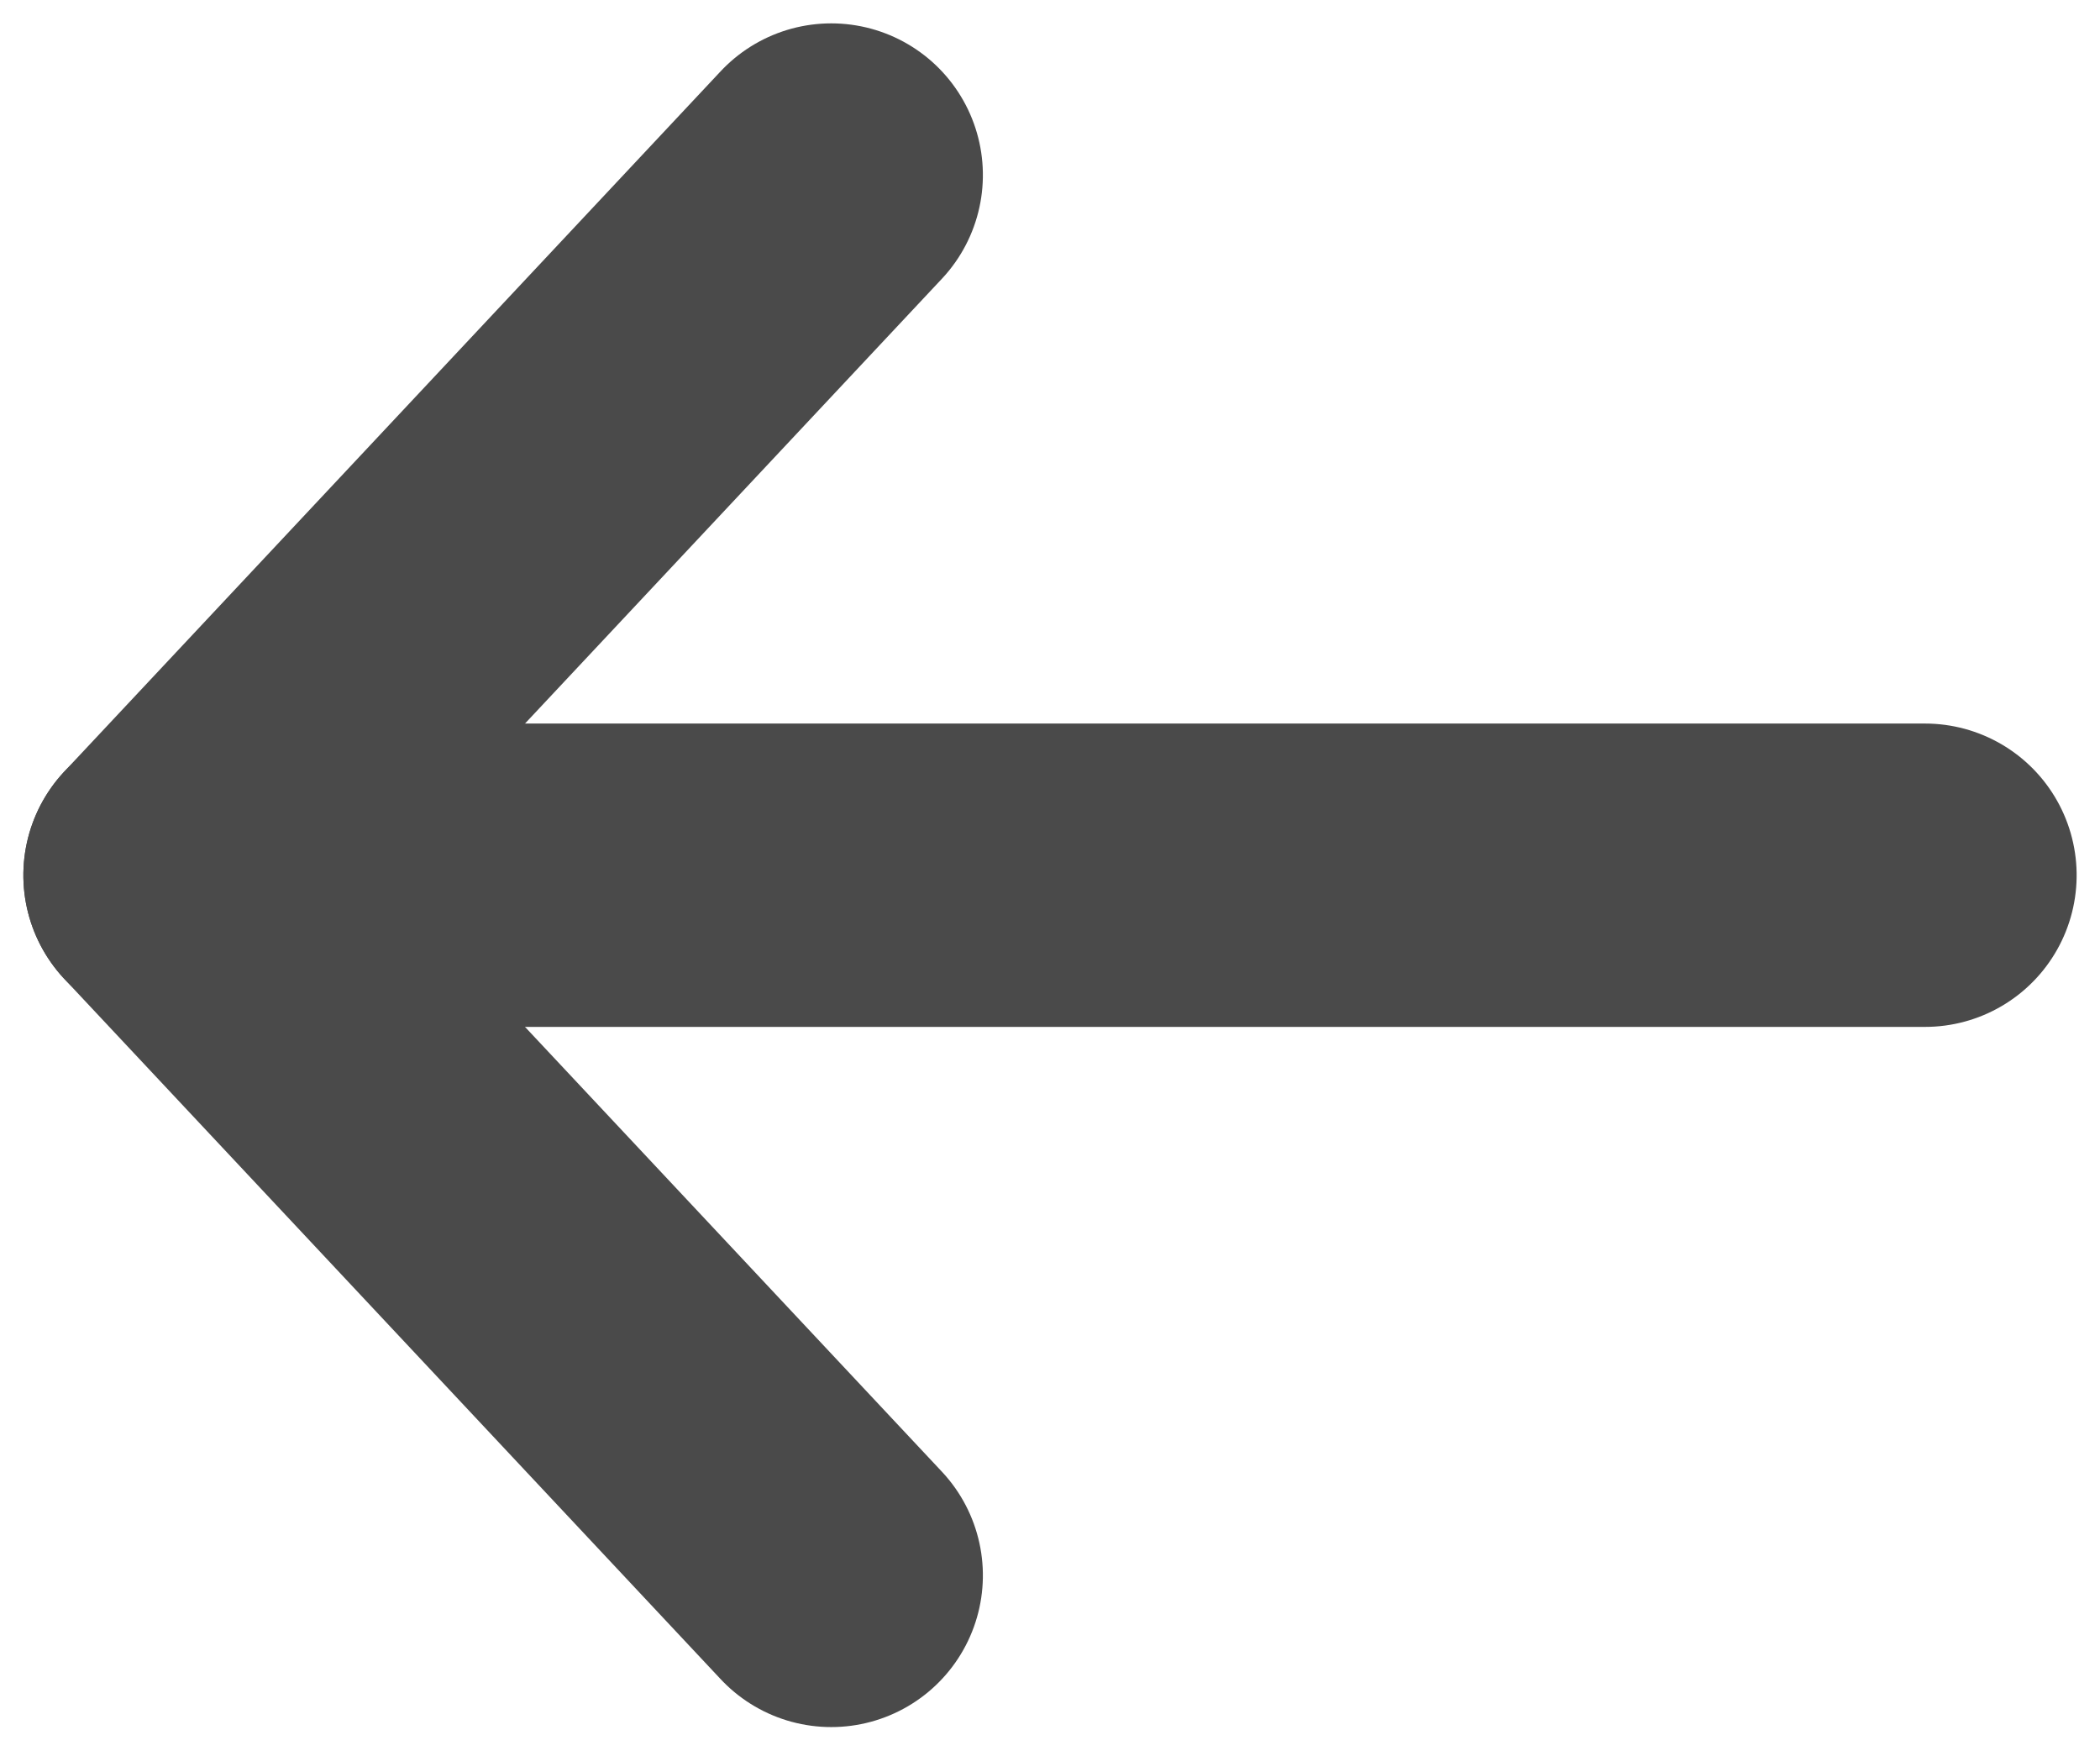
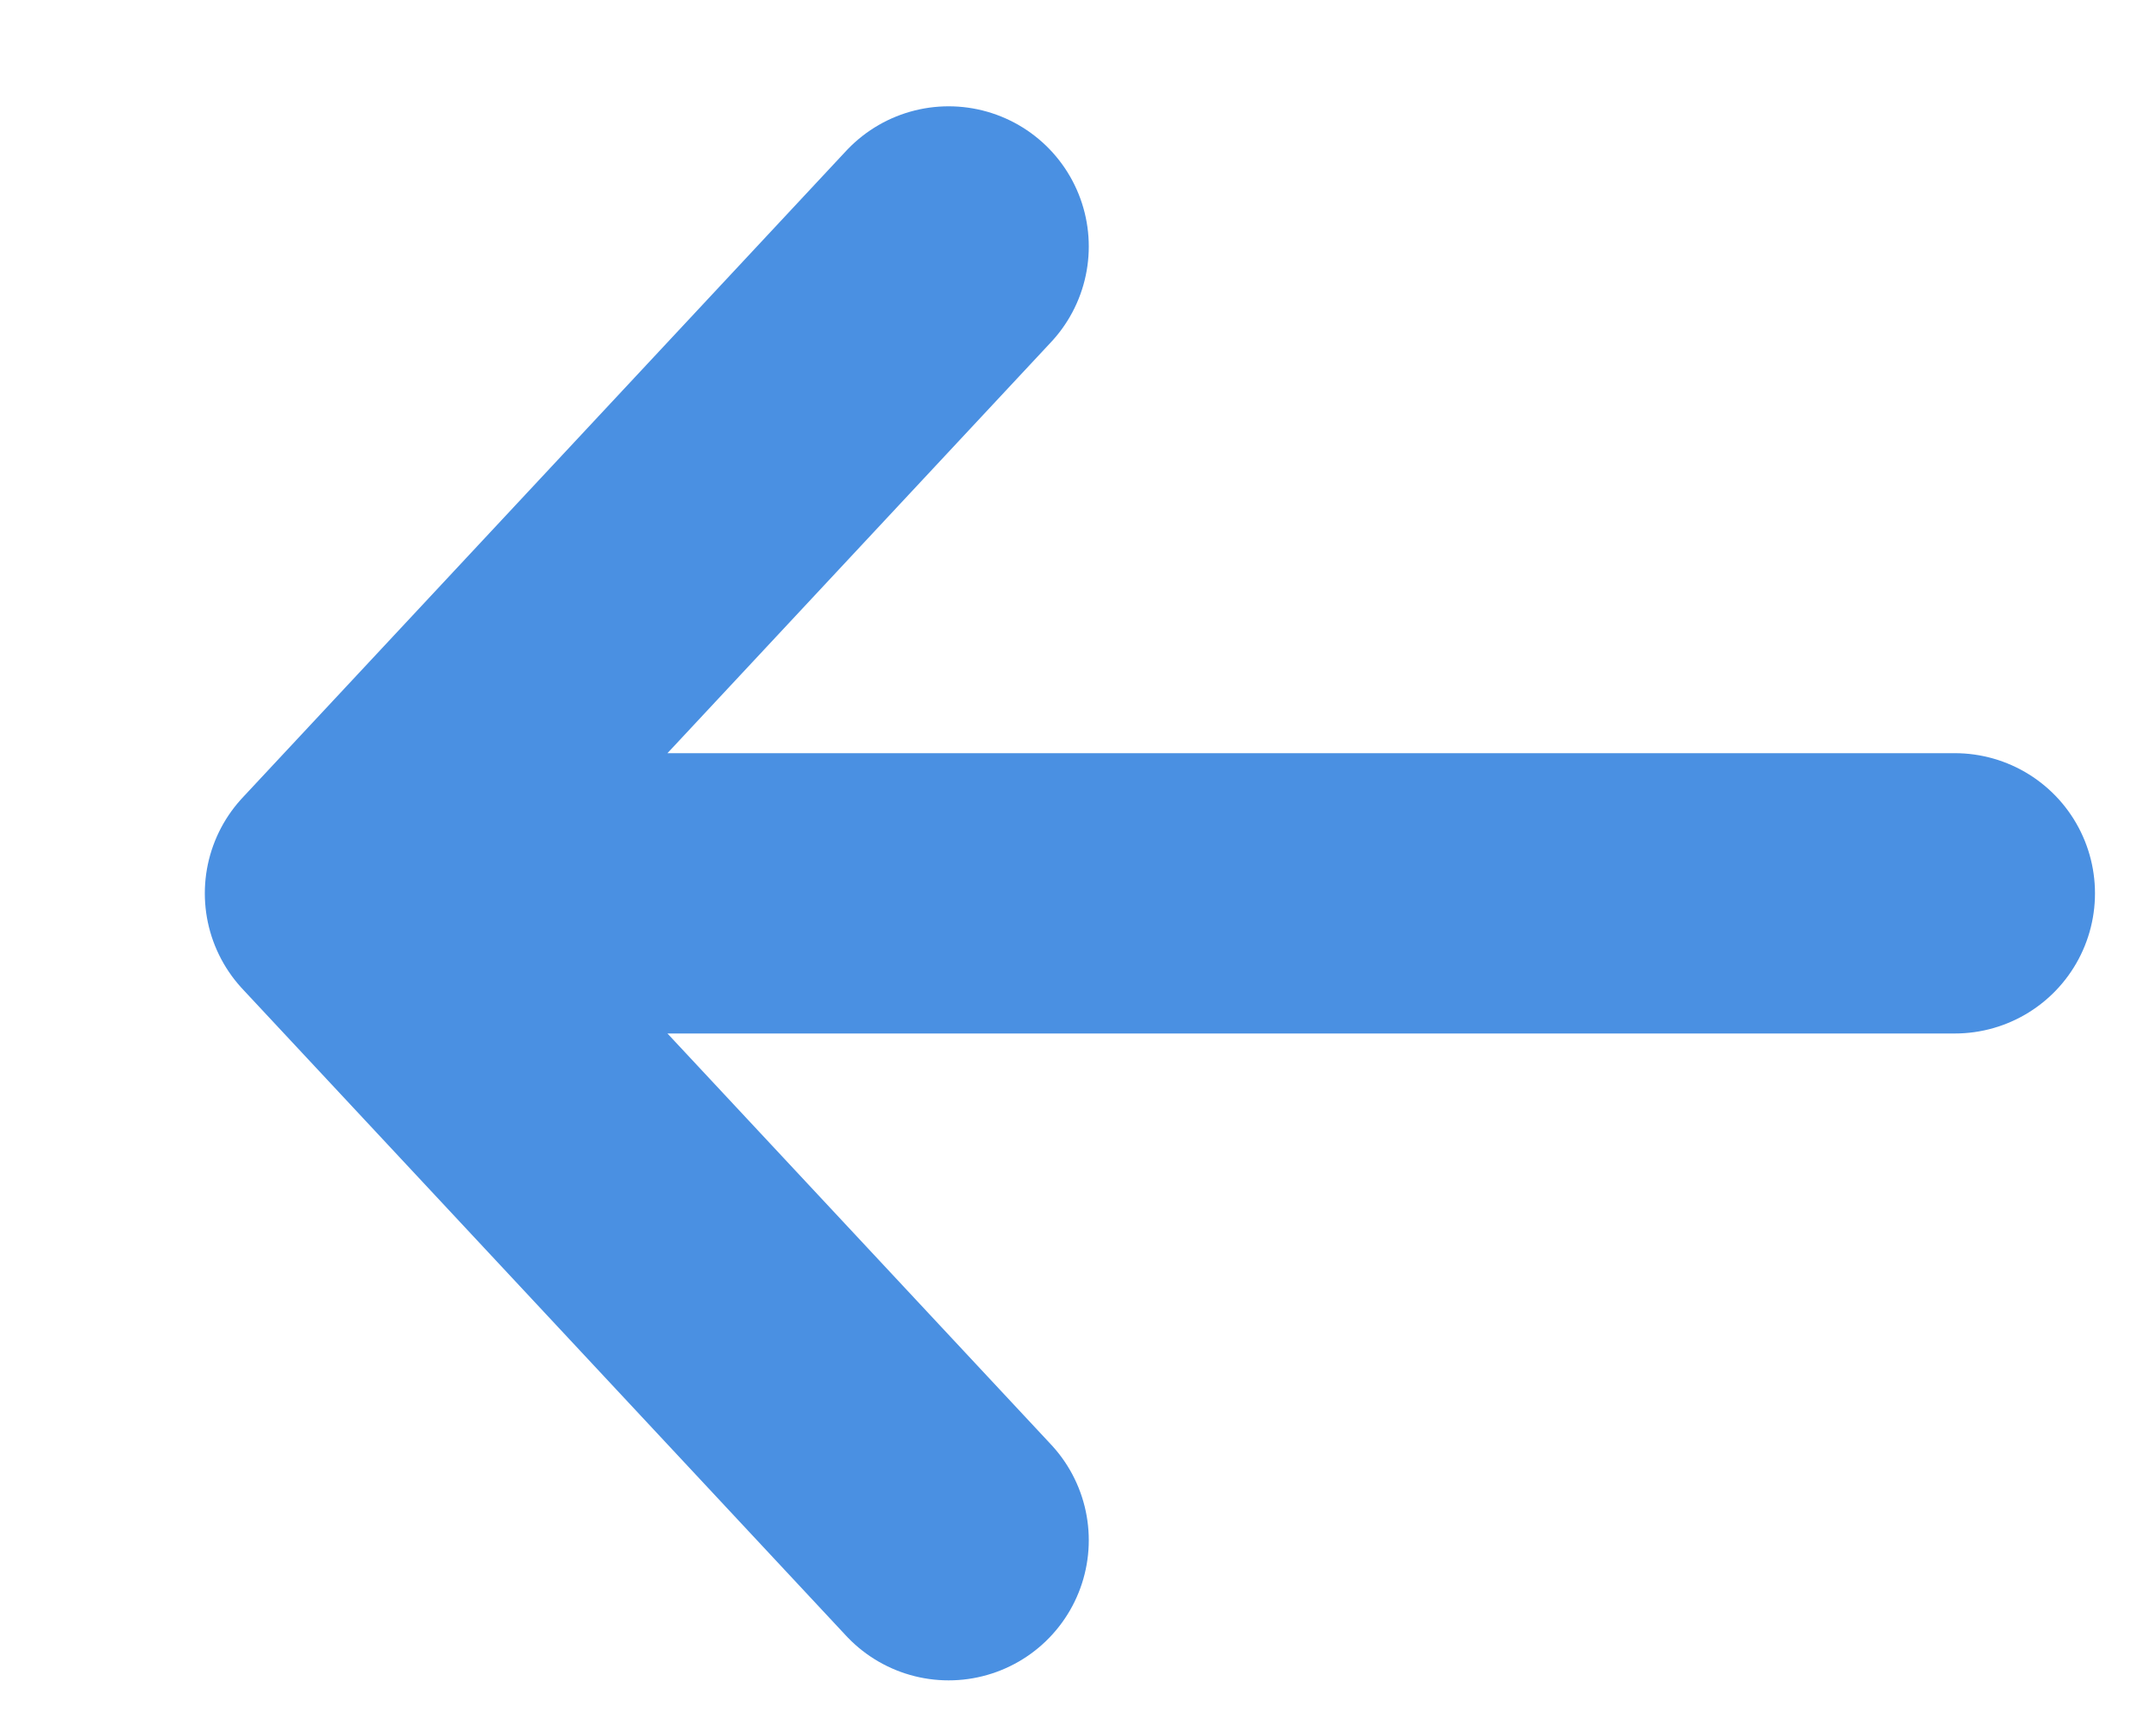
- <svg xmlns="http://www.w3.org/2000/svg" width="12px" height="10px" viewBox="0 0 12 10" version="1.1">
-   <defs />
-   <g id="FCS-Dashboard" stroke="none" stroke-width="1" fill="none" fill-rule="evenodd" stroke-linecap="round" stroke-linejoin="round">
-     <g id="FC-Dashboard" transform="translate(-1244, -580)" stroke="#4A4A4A" stroke-width="1.733">
-       <g id="-g-icon" transform="translate(1250, 585) rotate(-270) translate(-1250, -585) translate(1246, 580)">
-         <g id="Group-16">
-           <polyline id="Shape" points="0 6.25 4 10 8 6.25" />
-           <path d="M4,0 L4,10" id="Shape" />
-         </g>
-       </g>
-     </g>
+ <svg xmlns="http://www.w3.org/2000/svg" width="10" height="8" viewBox="0 0 10 8">
+   <g fill="none" fill-rule="evenodd" stroke="#4A90E2" stroke-linecap="round" stroke-linejoin="round" stroke-width="1.3">
+     <path d="M4.4 1.143l-2.8 3 2.8 3M9.067 4.143H1.6" />
  </g>
</svg>
